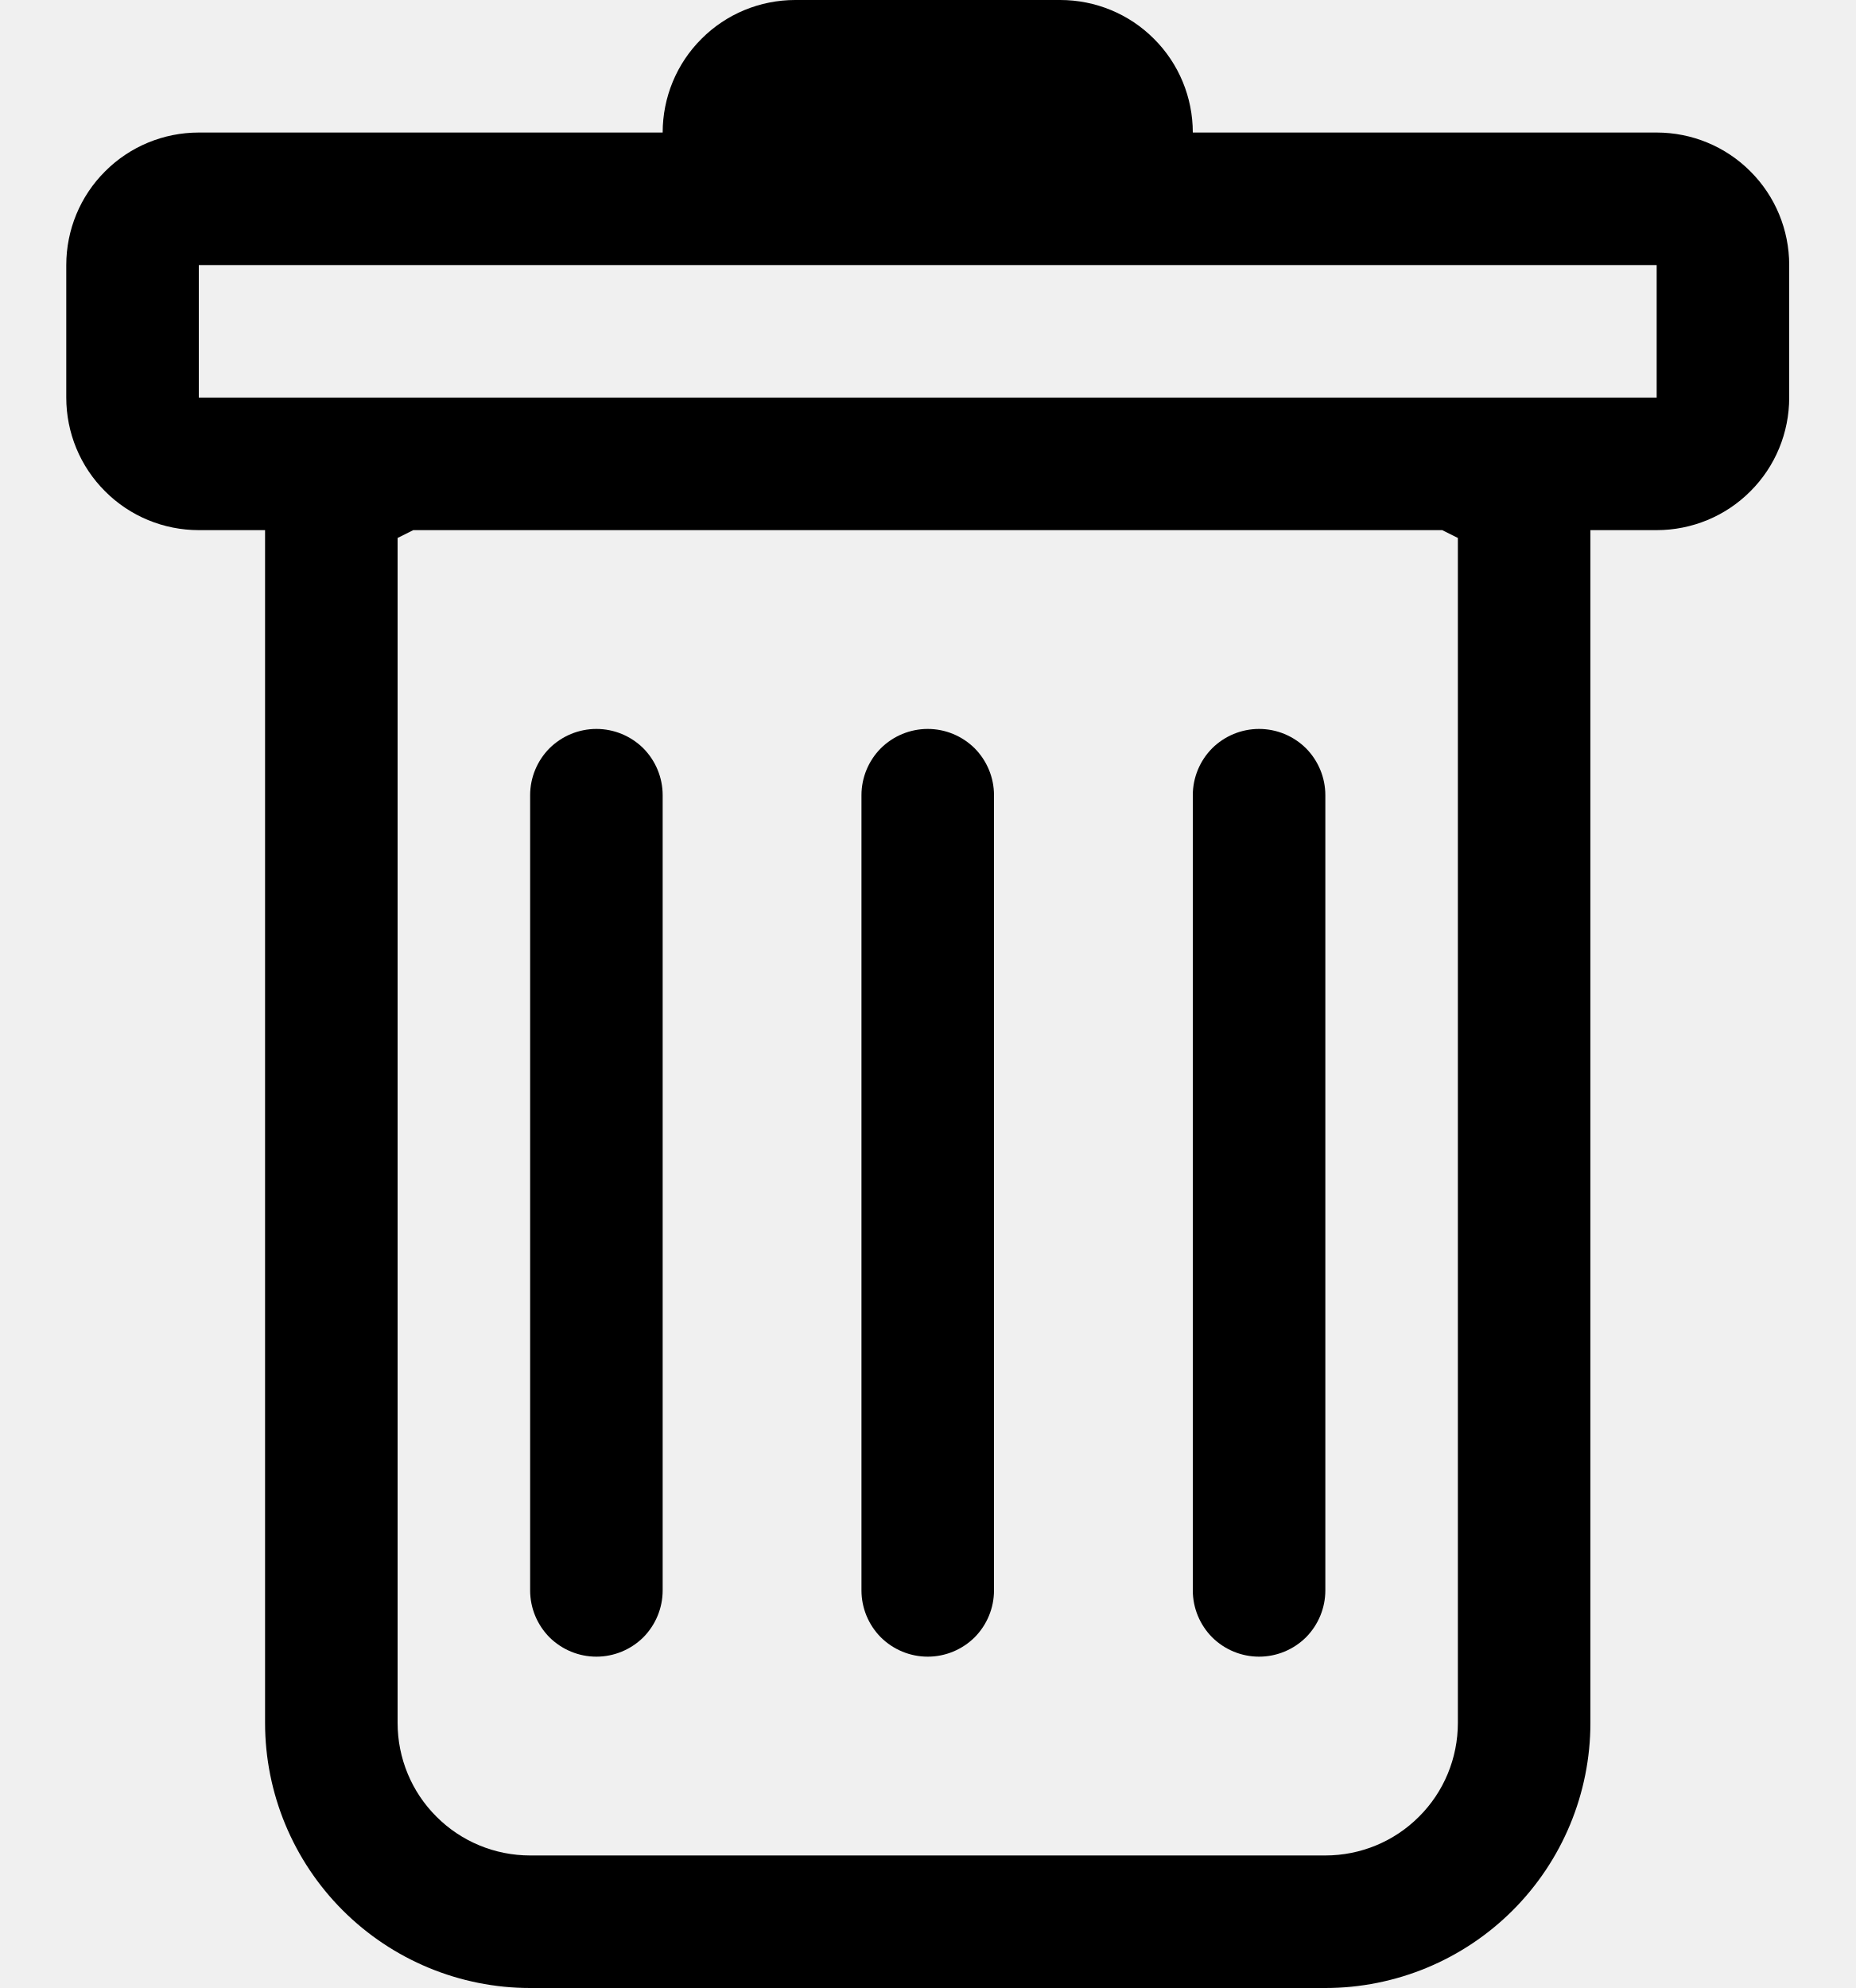
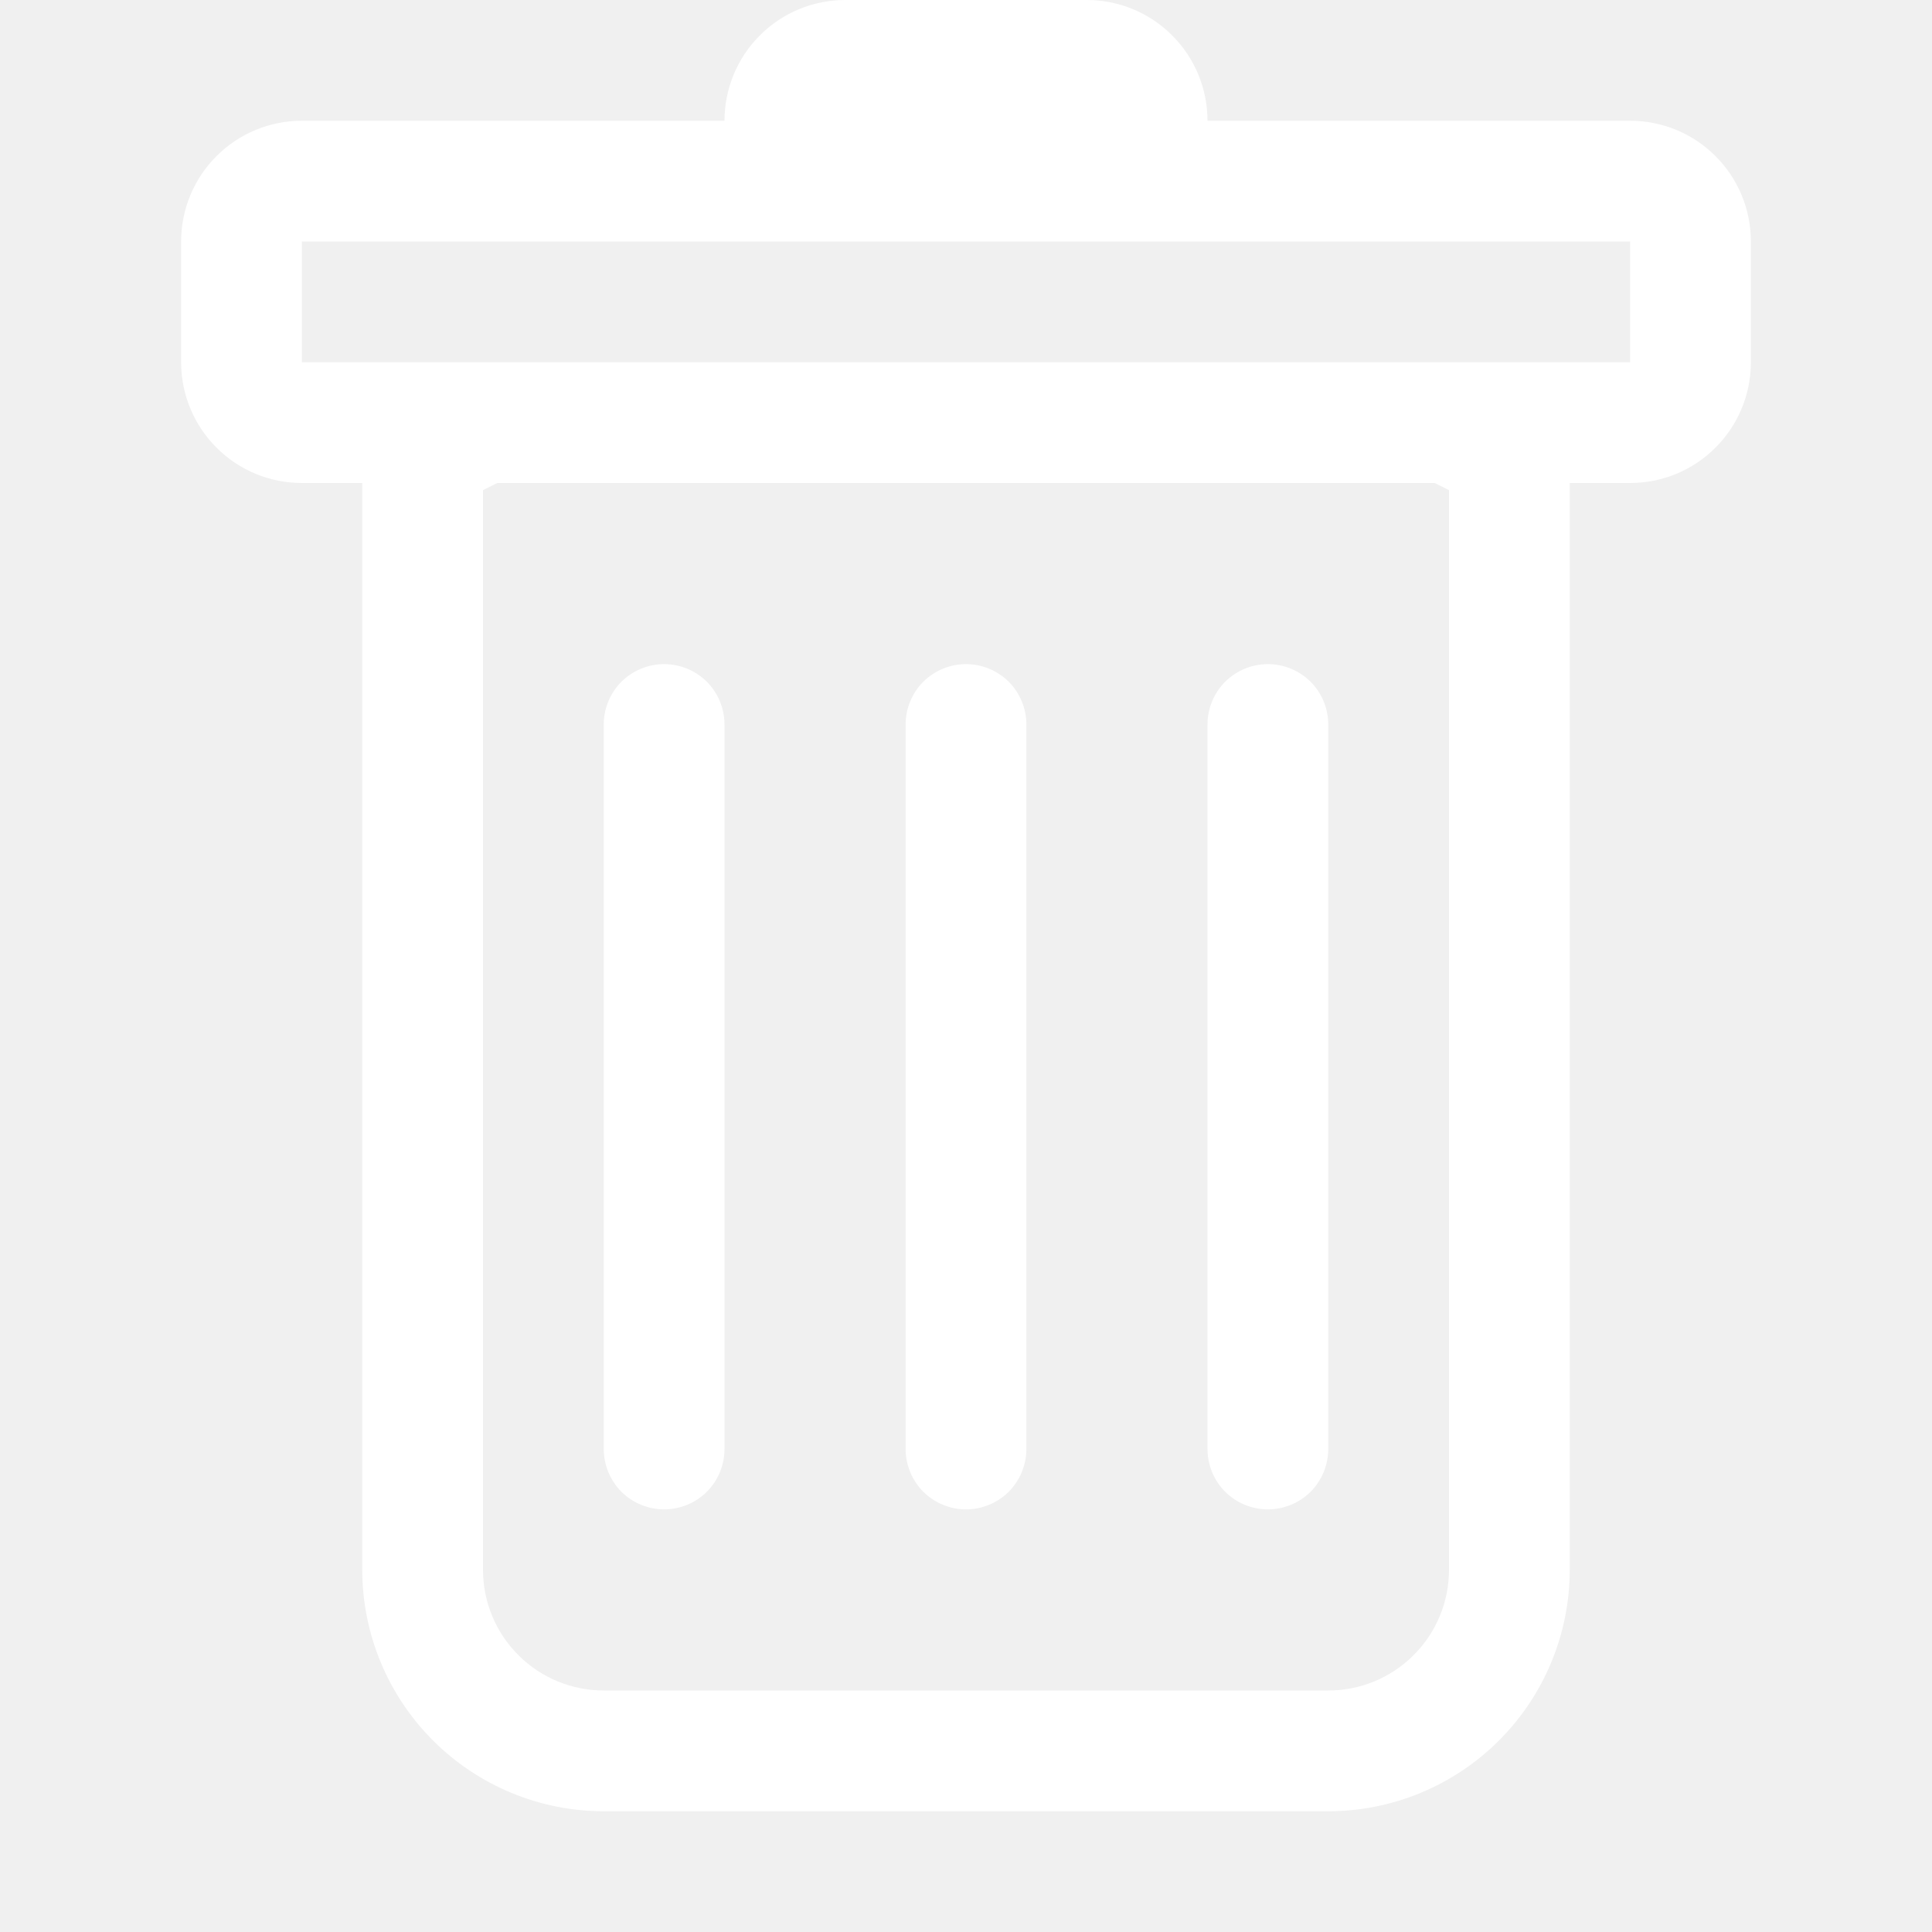
- <svg xmlns="http://www.w3.org/2000/svg" width="14" height="15" viewBox="0 0 14 15" fill="none">
-   <path d="M4.5 5.5C4.633 5.5 4.76 5.553 4.854 5.646C4.947 5.74 5 5.867 5 6V12C5 12.133 4.947 12.26 4.854 12.354C4.76 12.447 4.633 12.5 4.5 12.5C4.367 12.5 4.24 12.447 4.146 12.354C4.053 12.26 4 12.133 4 12V6C4 5.867 4.053 5.74 4.146 5.646C4.24 5.553 4.367 5.5 4.5 5.5V5.5ZM7 5.5C7.133 5.5 7.26 5.553 7.354 5.646C7.447 5.74 7.5 5.867 7.5 6V12C7.5 12.133 7.447 12.26 7.354 12.354C7.26 12.447 7.133 12.5 7 12.5C6.867 12.5 6.74 12.447 6.646 12.354C6.553 12.26 6.5 12.133 6.5 12V6C6.5 5.867 6.553 5.74 6.646 5.646C6.74 5.553 6.867 5.5 7 5.5V5.5ZM10 6C10 5.867 9.947 5.74 9.854 5.646C9.76 5.553 9.633 5.5 9.5 5.5C9.367 5.5 9.24 5.553 9.146 5.646C9.053 5.74 9 5.867 9 6V12C9 12.133 9.053 12.26 9.146 12.354C9.24 12.447 9.367 12.5 9.5 12.5C9.633 12.5 9.76 12.447 9.854 12.354C9.947 12.26 10 12.133 10 12V6Z" fill="black" />
-   <path fill-rule="evenodd" clip-rule="evenodd" d="M13.5 3C13.5 3.265 13.395 3.52 13.207 3.707C13.02 3.895 12.765 4 12.5 4H12V13C12 13.53 11.789 14.039 11.414 14.414C11.039 14.789 10.53 15 10 15H4C3.47 15 2.961 14.789 2.586 14.414C2.211 14.039 2 13.53 2 13V4H1.5C1.235 4 0.98 3.895 0.793 3.707C0.605 3.52 0.5 3.265 0.5 3V2C0.5 1.735 0.605 1.48 0.793 1.293C0.98 1.105 1.235 1 1.5 1H5C5 0.735 5.105 0.48 5.293 0.293C5.48 0.105 5.735 0 6 0L8 0C8.265 0 8.52 0.105 8.707 0.293C8.895 0.48 9 0.735 9 1H12.5C12.765 1 13.02 1.105 13.207 1.293C13.395 1.48 13.5 1.735 13.5 2V3ZM3.118 4L3 4.059V13C3 13.265 3.105 13.52 3.293 13.707C3.48 13.895 3.735 14 4 14H10C10.265 14 10.52 13.895 10.707 13.707C10.895 13.52 11 13.265 11 13V4.059L10.882 4H3.118ZM1.5 3V2H12.5V3H1.5Z" fill="black" />
+ <svg xmlns="http://www.w3.org/2000/svg" width="16" height="16" viewBox="0 0 16 16" fill="none">
+   <path d="M5.5 5.5C5.633 5.5 5.76 5.553 5.854 5.646C5.947 5.74 6 5.867 6 6V12C6 12.133 5.947 12.26 5.854 12.354C5.76 12.447 5.633 12.5 5.5 12.5C5.367 12.5 5.24 12.447 5.146 12.354C5.053 12.26 5 12.133 5 12V6C5 5.867 5.053 5.74 5.146 5.646C5.24 5.553 5.367 5.5 5.5 5.5V5.5ZM8 5.5C8.133 5.5 8.26 5.553 8.354 5.646C8.447 5.74 8.5 5.867 8.5 6V12C8.5 12.133 8.447 12.26 8.354 12.354C8.26 12.447 8.133 12.5 8 12.5C7.867 12.5 7.74 12.447 7.646 12.354C7.553 12.26 7.5 12.133 7.5 12V6C7.5 5.867 7.553 5.74 7.646 5.646C7.74 5.553 7.867 5.5 8 5.5V5.5ZM11 6C11 5.867 10.947 5.74 10.854 5.646C10.76 5.553 10.633 5.5 10.5 5.5C10.367 5.5 10.24 5.553 10.146 5.646C10.053 5.74 10 5.867 10 6V12C10 12.133 10.053 12.26 10.146 12.354C10.24 12.447 10.367 12.5 10.5 12.5C10.633 12.5 10.76 12.447 10.854 12.354C10.947 12.26 11 12.133 11 12V6Z" fill="white" />
+   <path fill-rule="evenodd" clip-rule="evenodd" d="M14.5 3C14.5 3.265 14.395 3.52 14.207 3.707C14.02 3.895 13.765 4 13.5 4H13V13C13 13.53 12.789 14.039 12.414 14.414C12.039 14.789 11.53 15 11 15H5C4.47 15 3.961 14.789 3.586 14.414C3.211 14.039 3 13.53 3 13V4H2.5C2.235 4 1.98 3.895 1.793 3.707C1.605 3.52 1.5 3.265 1.5 3V2C1.5 1.735 1.605 1.48 1.793 1.293C1.98 1.105 2.235 1 2.5 1H6C6 0.735 6.105 0.48 6.293 0.293C6.48 0.105 6.735 0 7 0L9 0C9.265 0 9.52 0.105 9.707 0.293C9.895 0.48 10 0.735 10 1H13.5C13.765 1 14.02 1.105 14.207 1.293C14.395 1.48 14.5 1.735 14.5 2V3ZM4.118 4L4 4.059V13C4 13.265 4.105 13.52 4.293 13.707C4.48 13.895 4.735 14 5 14H11C11.265 14 11.52 13.895 11.707 13.707C11.895 13.52 12 13.265 12 13V4.059L11.882 4H4.118ZM2.5 3V2H13.5V3H2.5Z" fill="white" />
</svg>
